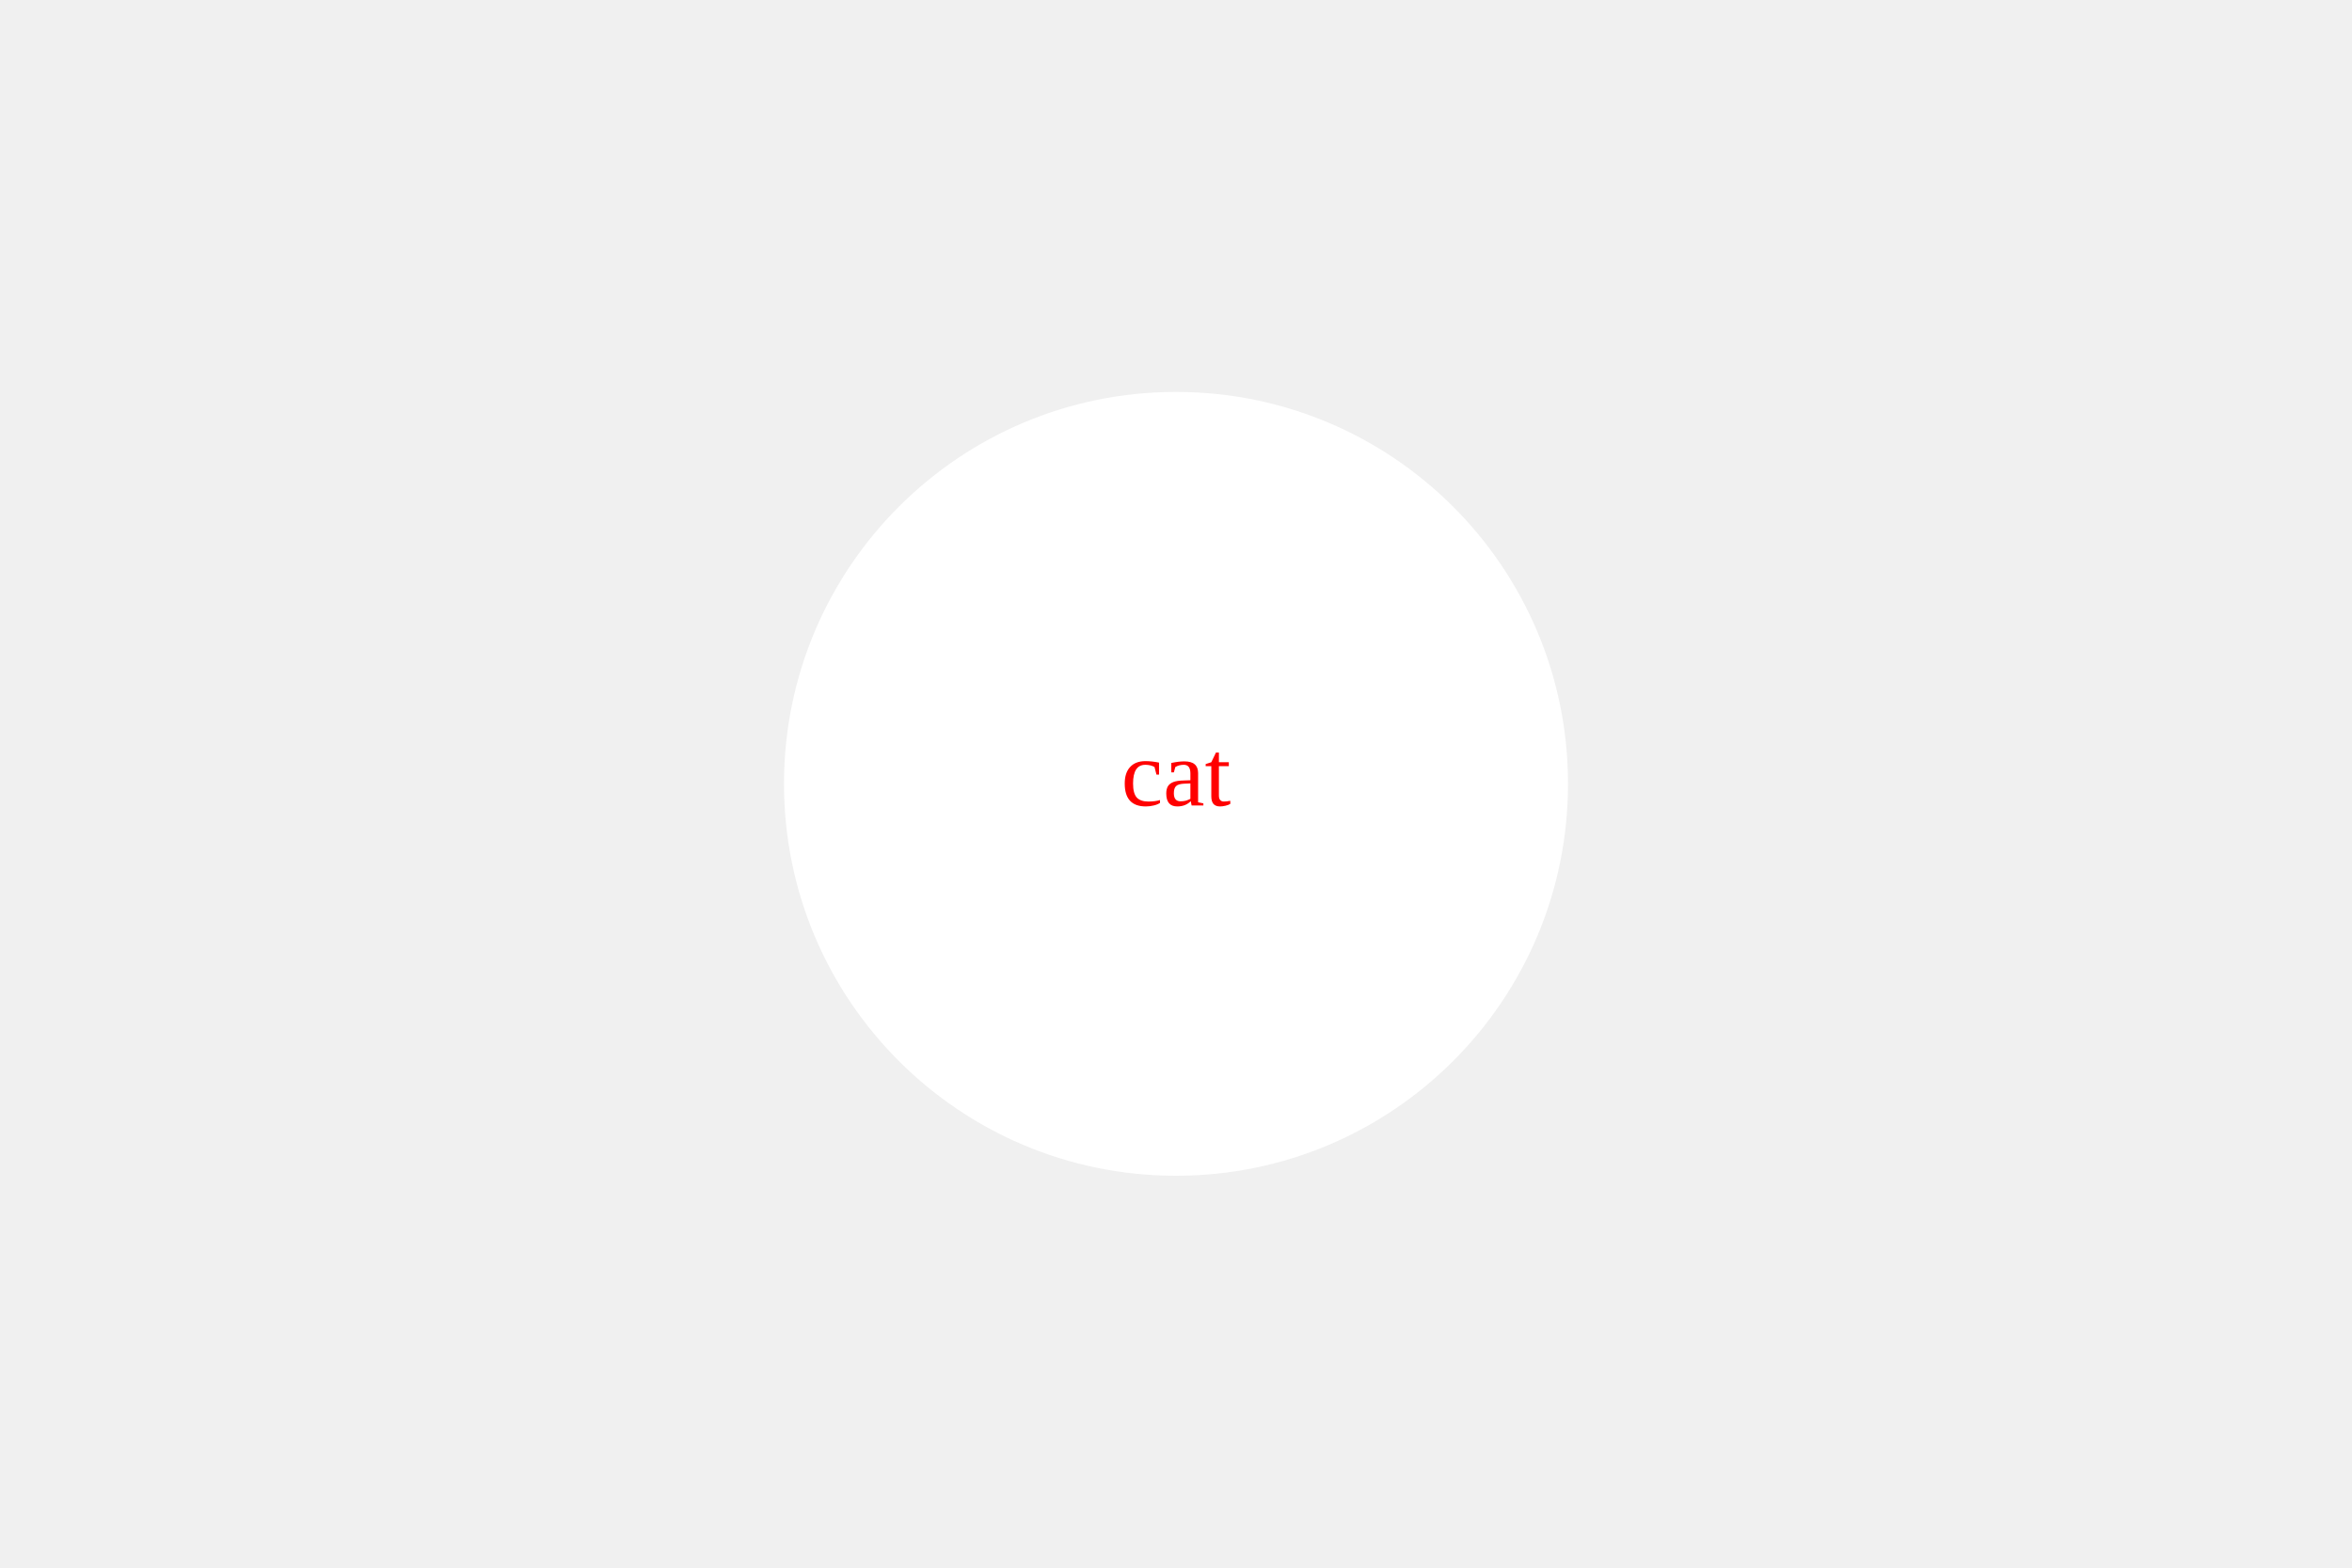
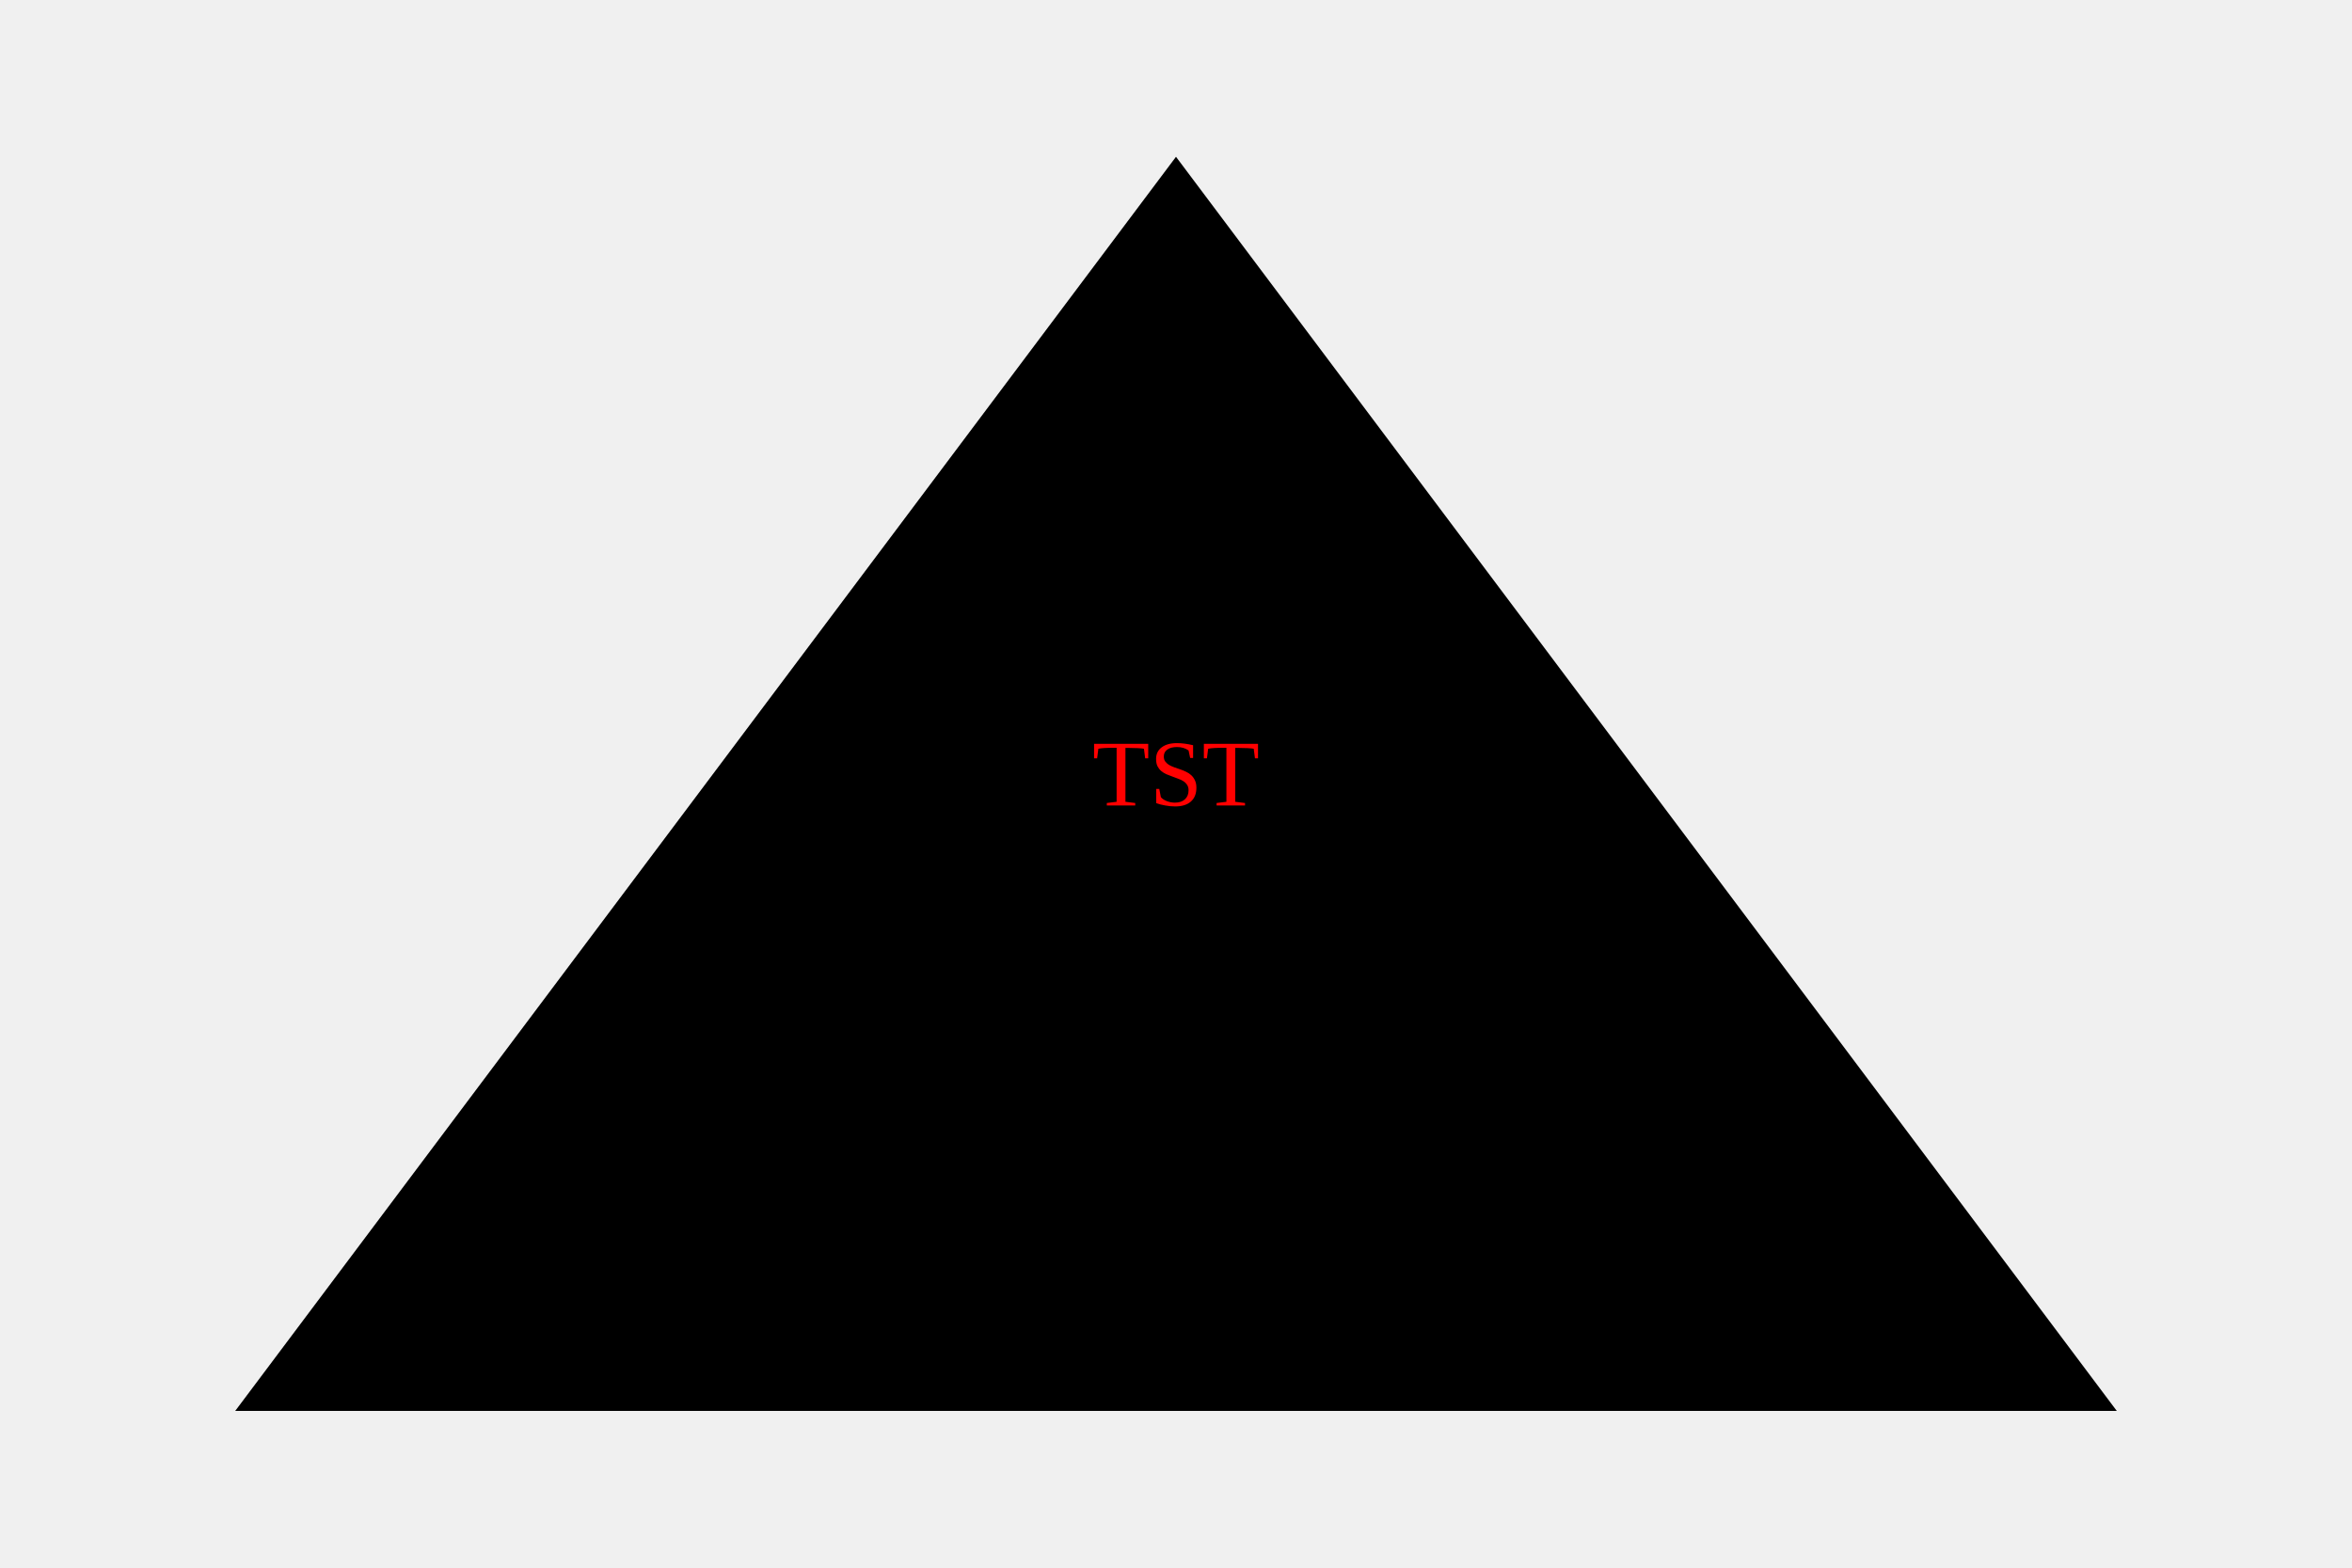
- <svg xmlns="http://www.w3.org/2000/svg" width="300" height="200" viewBox="0 0 300 200">
+ <svg xmlns="http://www.w3.org/2000/svg" width="300" height="200">
  <svg width="300" height="200">
-     <circle cx="150" cy="100" r="50" fill="white" />
-     <text x="50%" y="50%" dominant-baseline="middle" text-anchor="middle" fill="red">cat</text>
+     <polygon points="150, 20 270, 180 30, 180" fill="black" />
+     <text x="50%" y="50%" dominant-baseline="middle" text-anchor="middle" fill="red">TST</text>
  </svg>
</svg>
